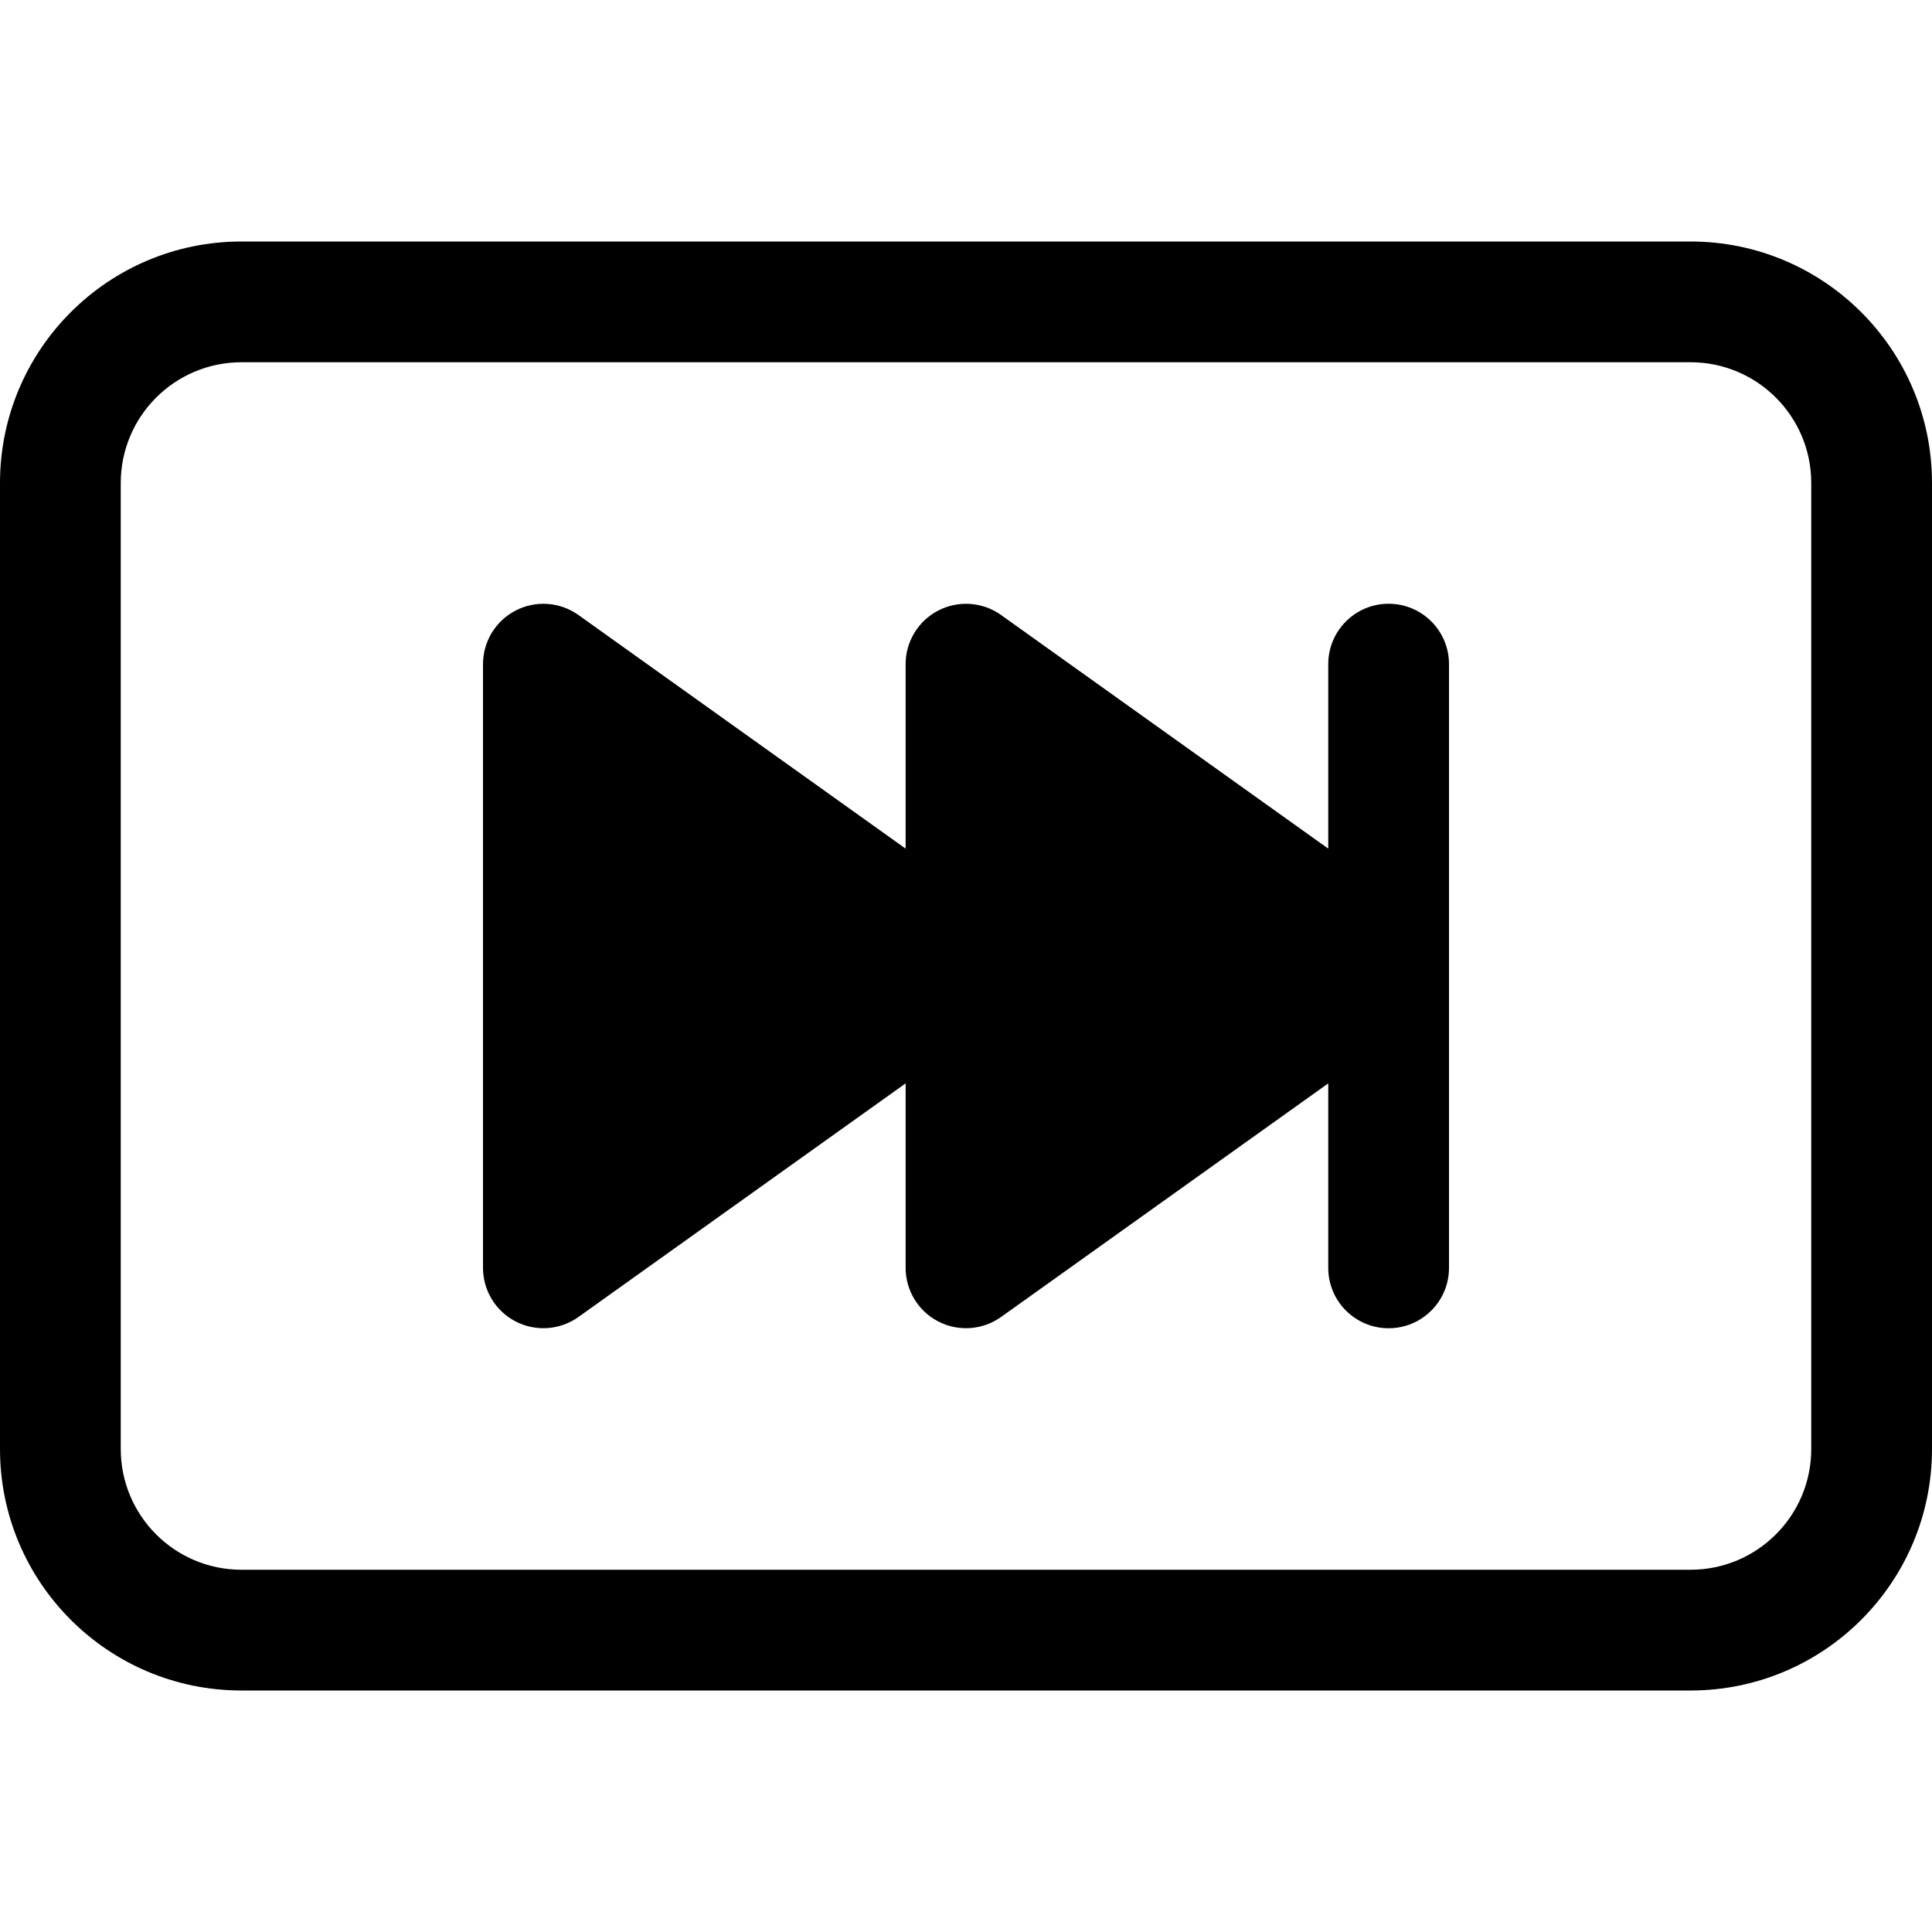
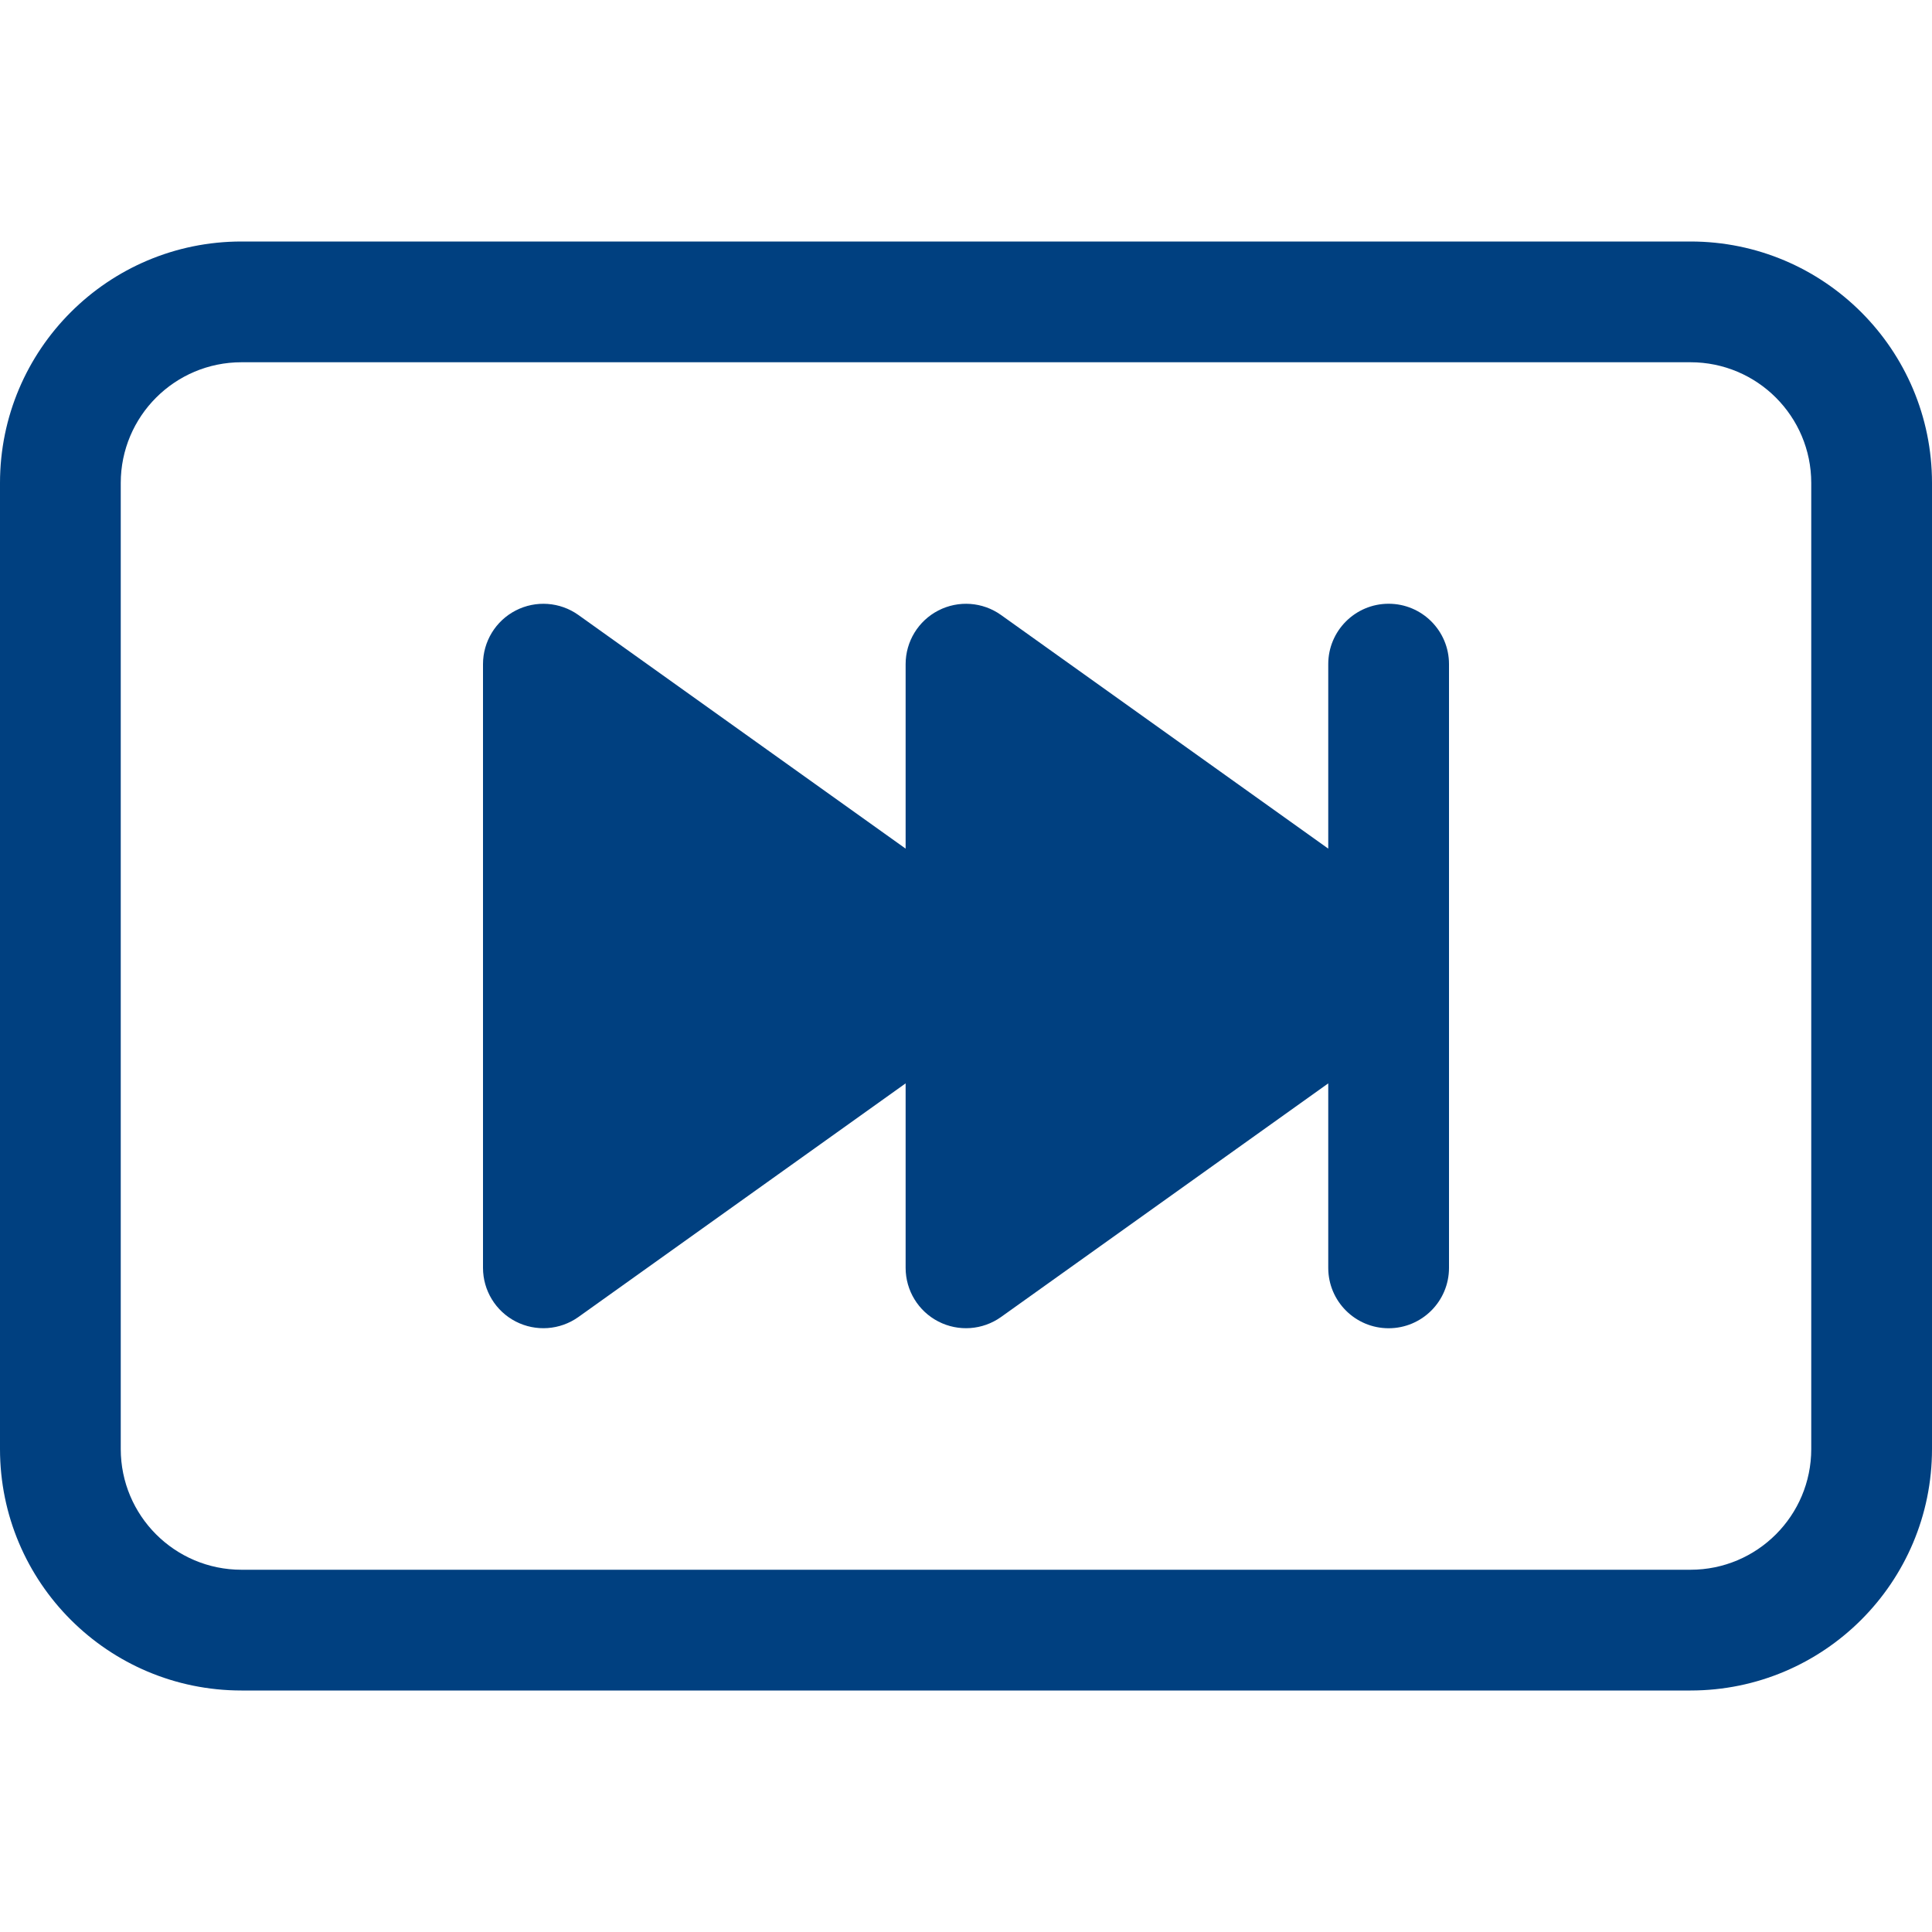
- <svg xmlns="http://www.w3.org/2000/svg" width="16" height="16" fill="currentColor" class="bi bi-skip-forward-btn" viewBox="0 0 16 16">
+ <svg xmlns="http://www.w3.org/2000/svg" width="16" height="16" fill="#004080" class="bi bi-skip-forward-btn" viewBox="0 0 16 16">
  <path d="M4.79 5.093A.5.5 0 0 0 4 5.5v5a.5.5 0 0 0 .79.407L7.5 8.972V10.5a.5.5 0 0 0 .79.407L11 8.972V10.5a.5.5 0 0 0 1 0v-5a.5.5 0 0 0-1 0v1.528L8.29 5.093a.5.5 0 0 0-.79.407v1.528L4.79 5.093z" />
  <path d="M0 4a2 2 0 0 1 2-2h12a2 2 0 0 1 2 2v8a2 2 0 0 1-2 2H2a2 2 0 0 1-2-2V4zm15 0a1 1 0 0 0-1-1H2a1 1 0 0 0-1 1v8a1 1 0 0 0 1 1h12a1 1 0 0 0 1-1V4z" />
</svg>
